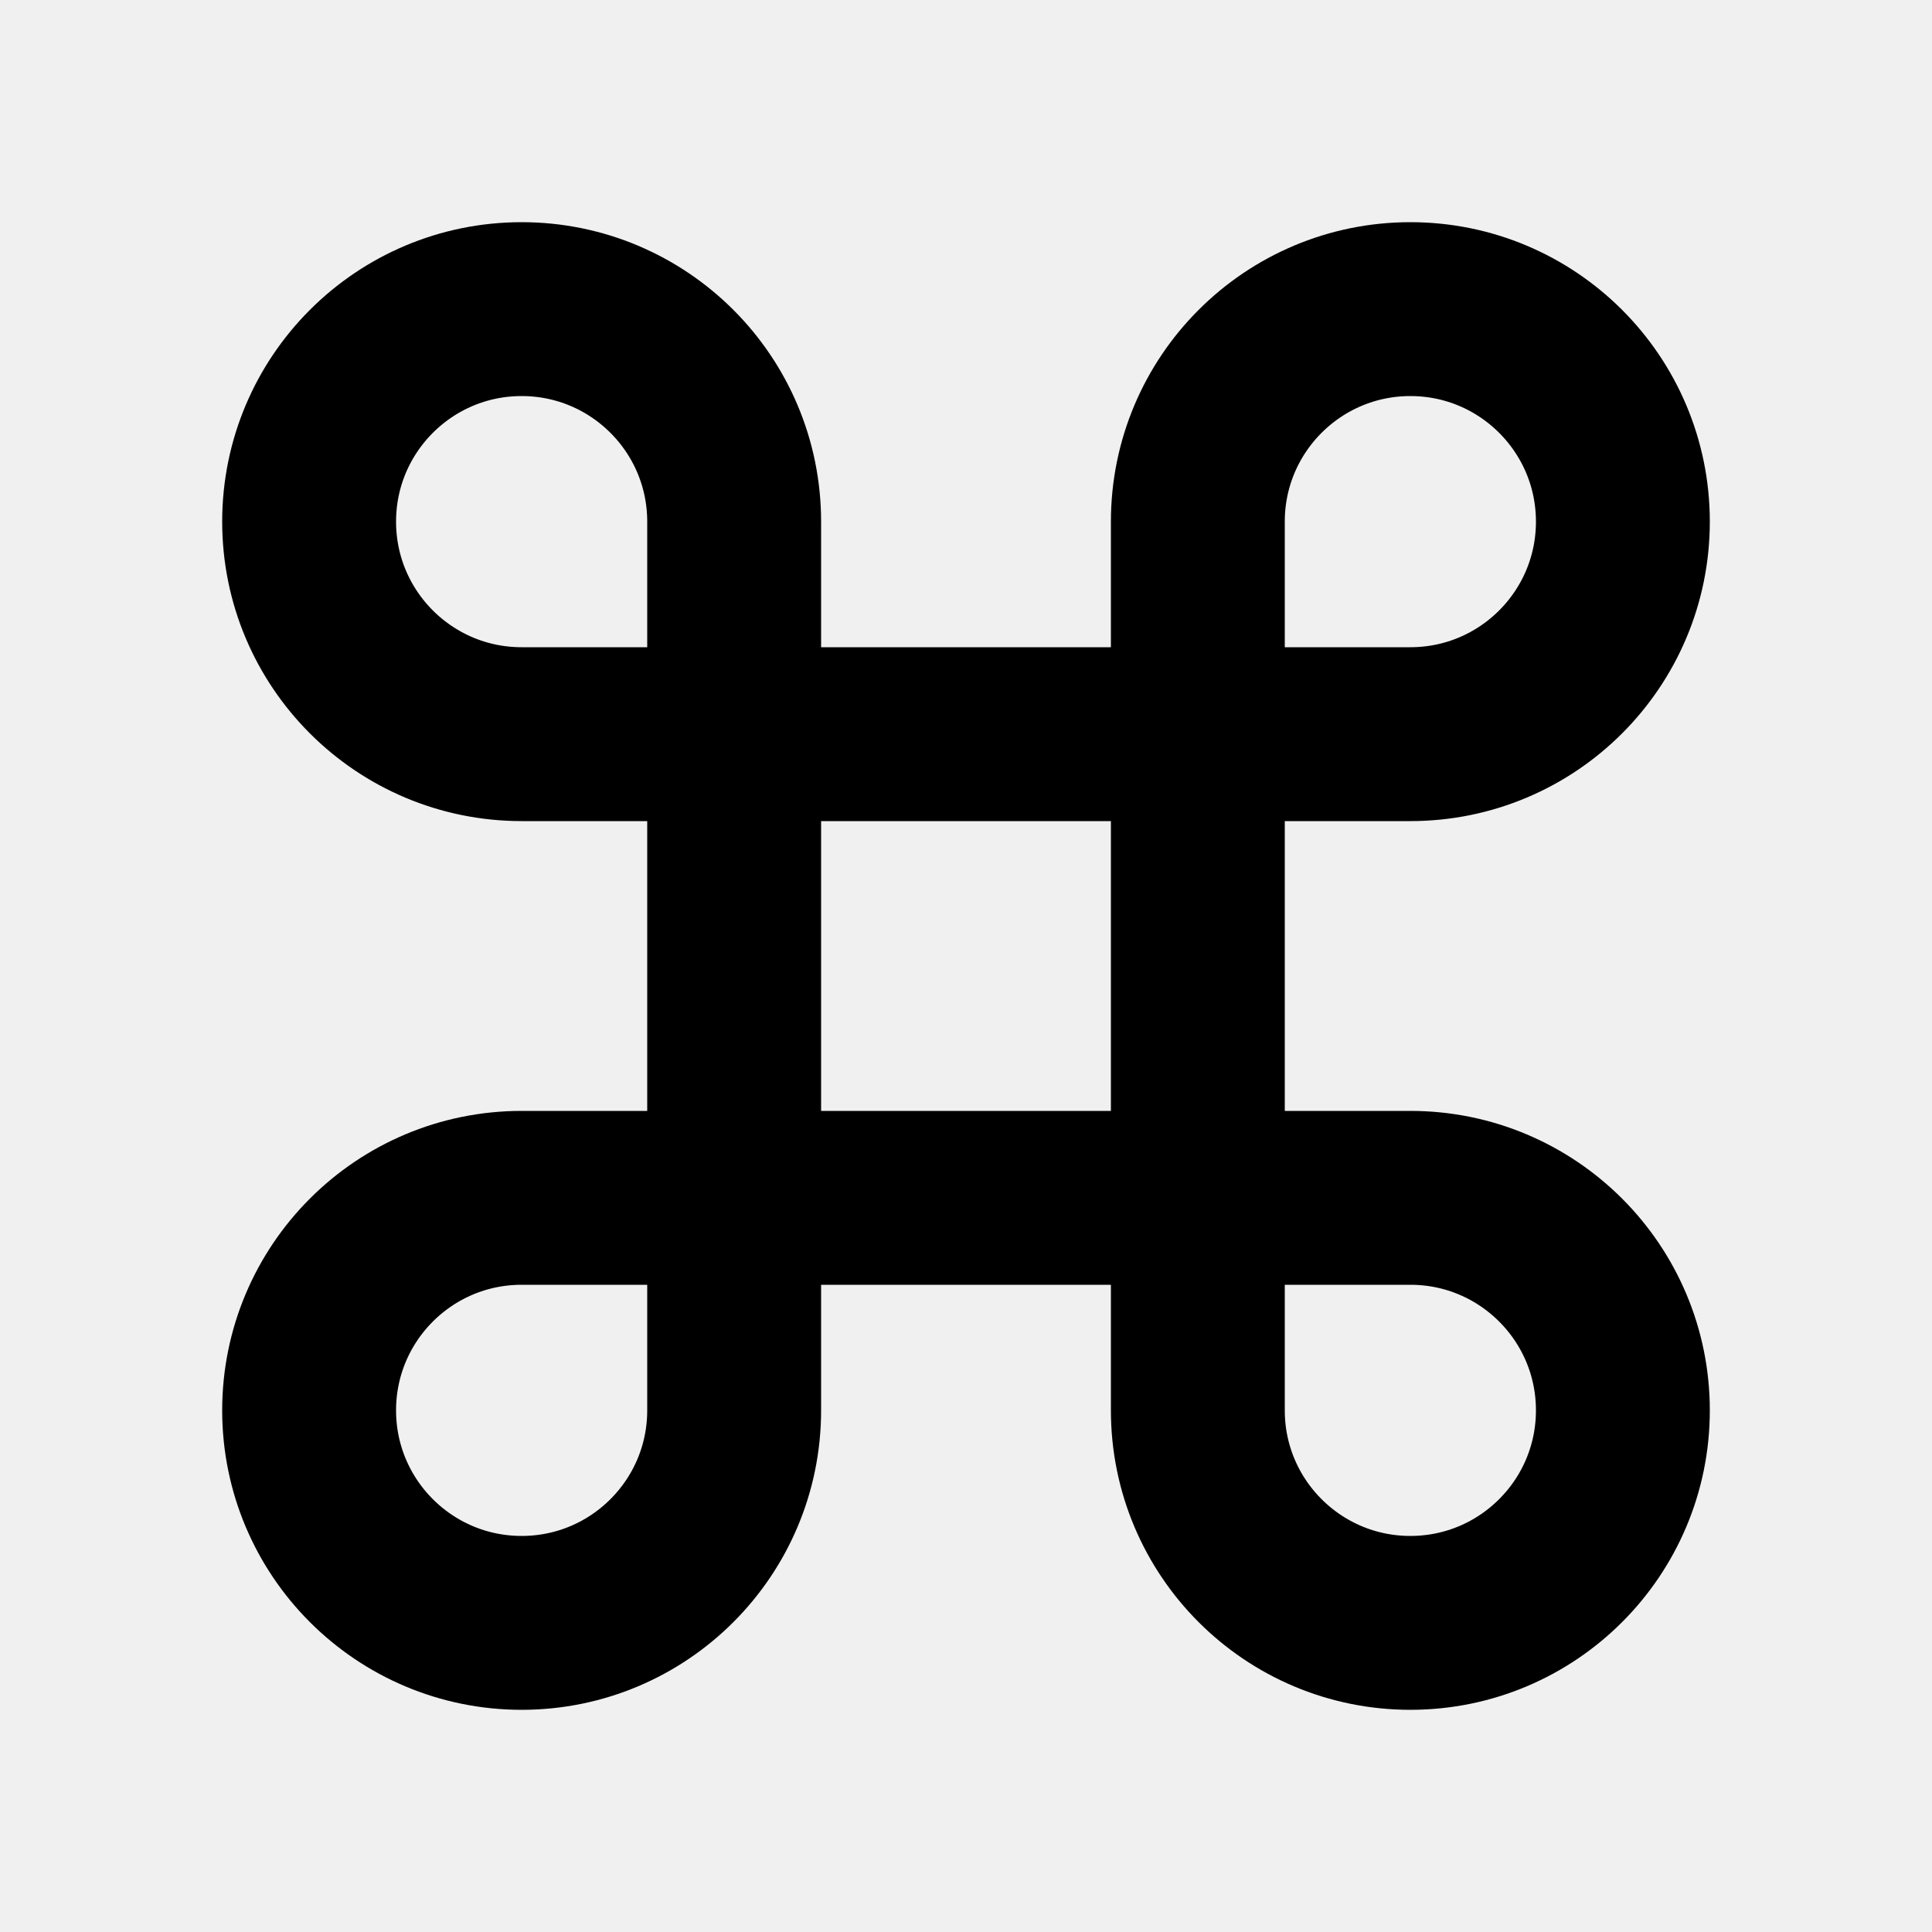
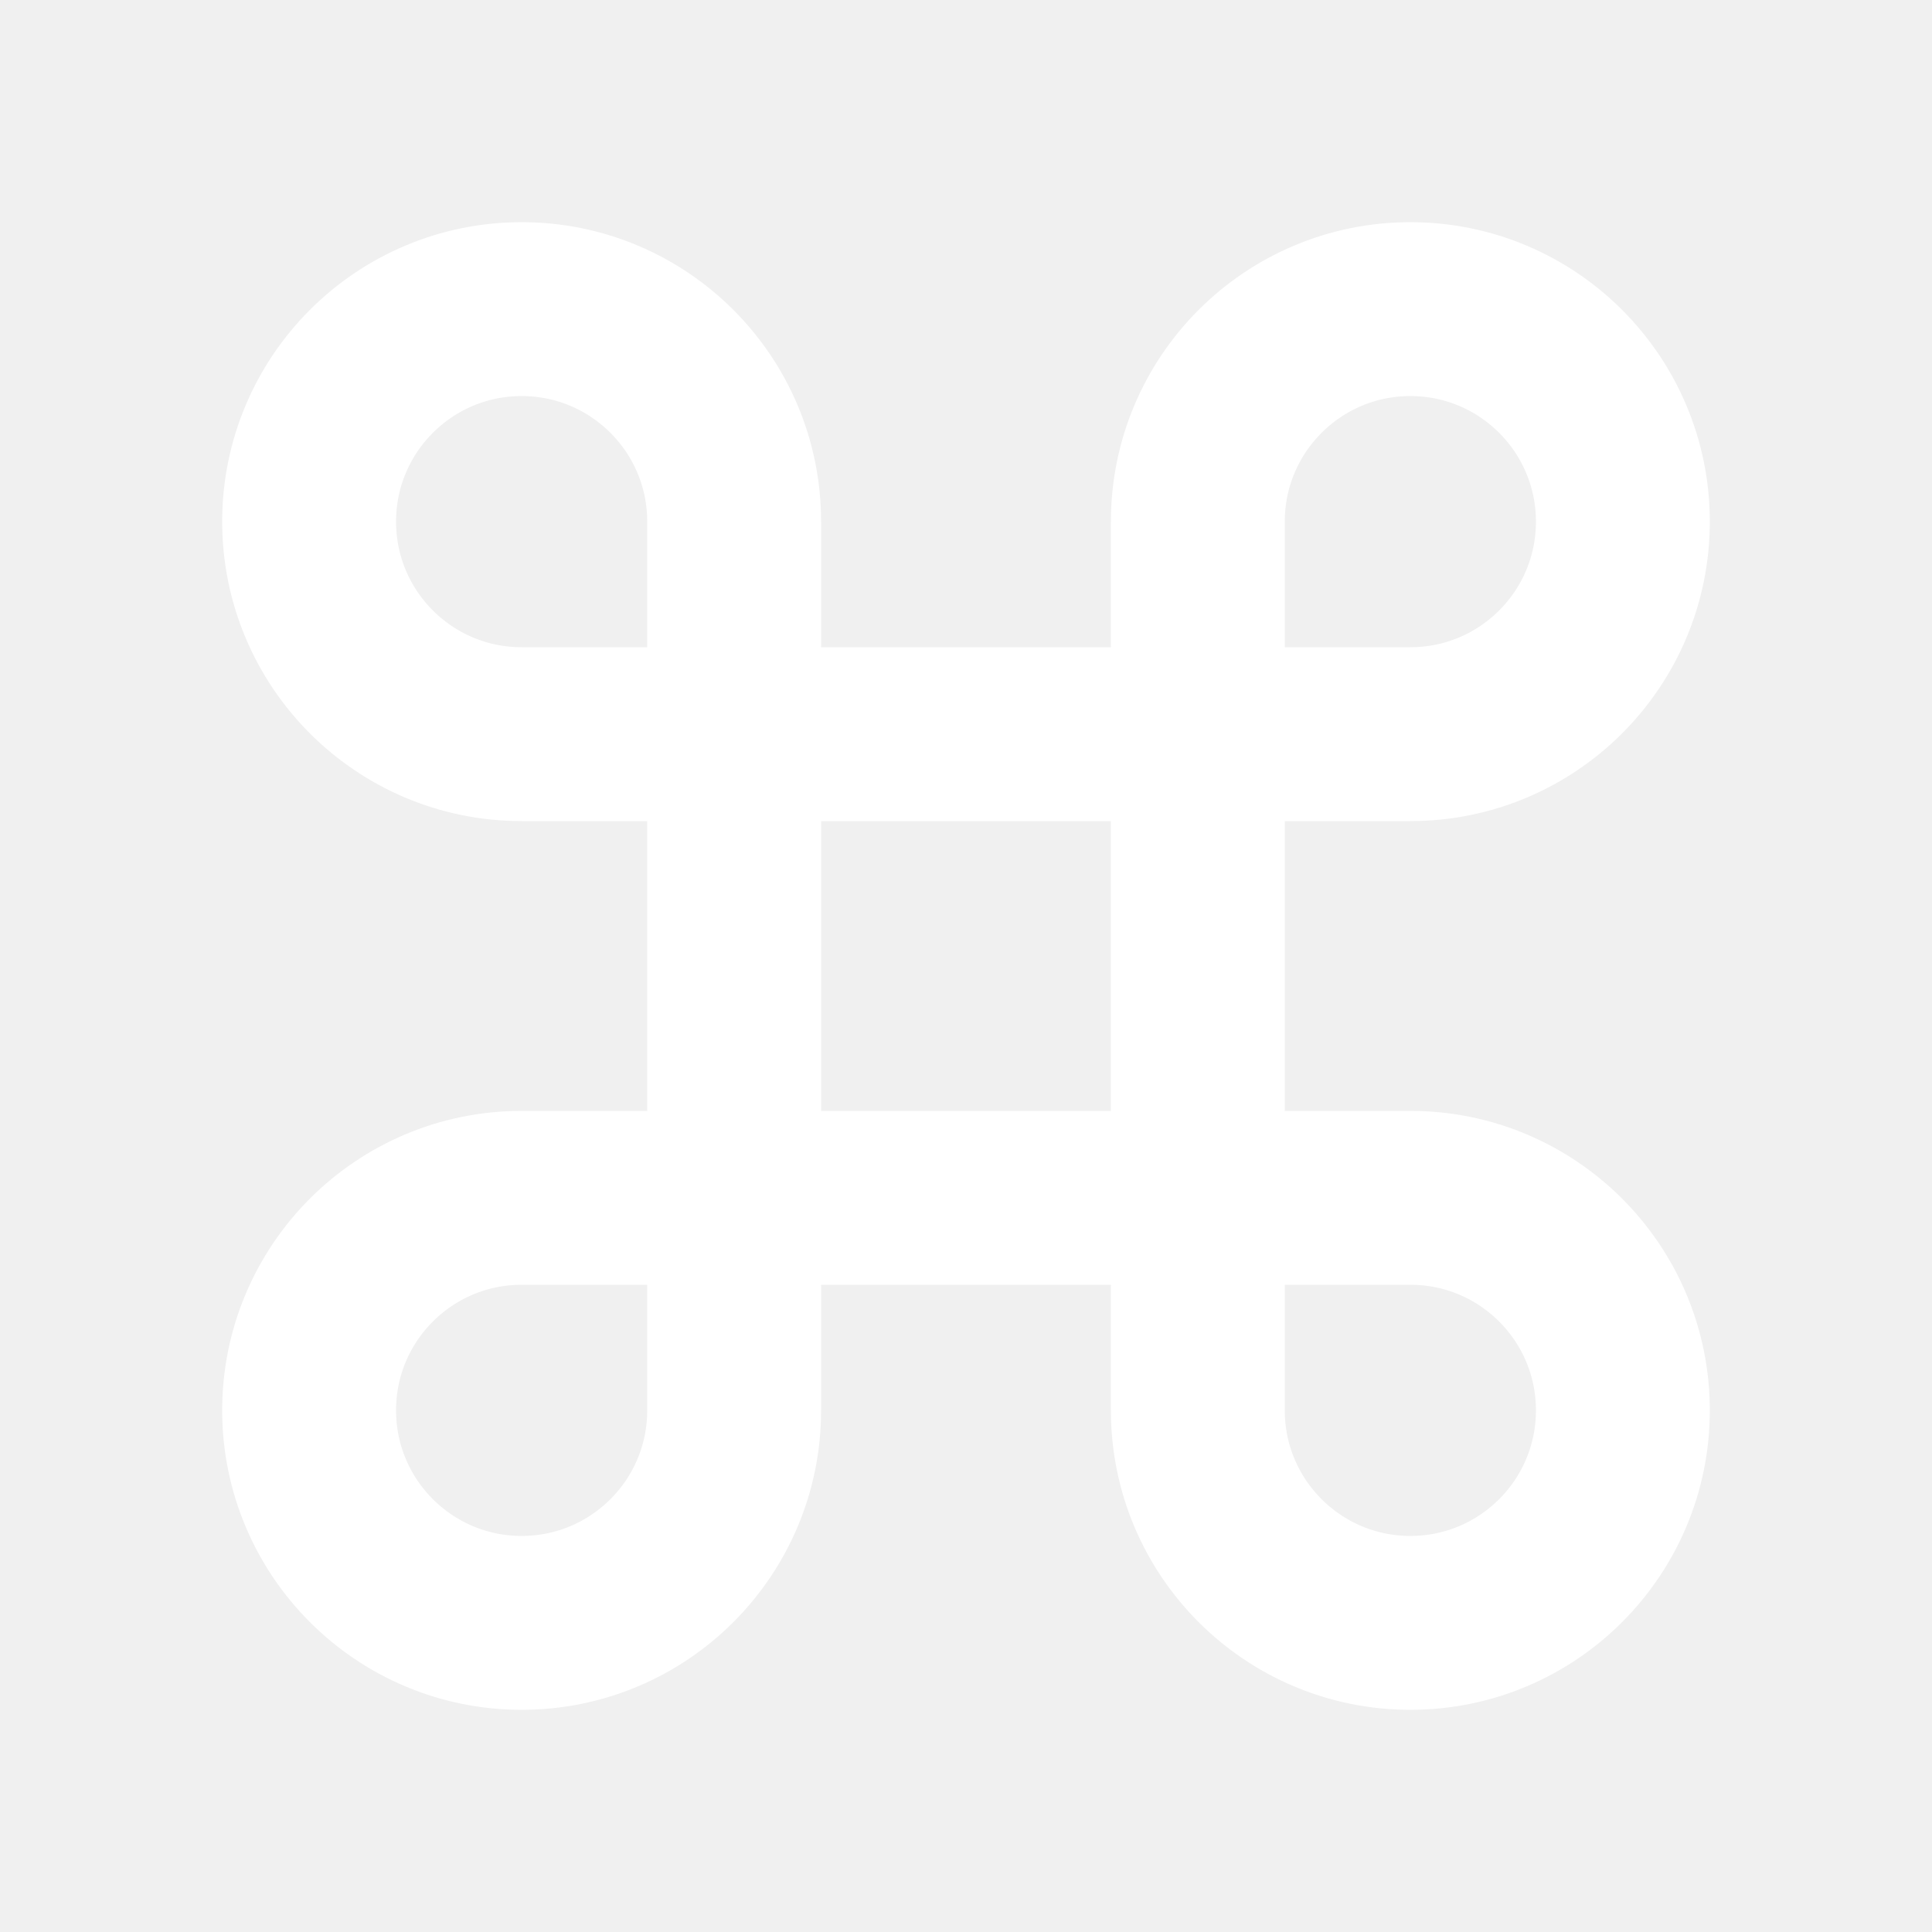
<svg xmlns="http://www.w3.org/2000/svg" width="24" height="24" viewBox="0 0 100 100" fill="none">
-   <path d="M38 38H27C20.925 38 16 33.075 16 27C16 20.925 20.925 16 27 16C33.075 16 38 20.925 38 27V73C38 79.075 33.075 84 27 84C20.925 84 16 79.075 16 73C16 66.925 20.925 62 27 62H73C79.075 62 84 66.925 84 73C84 79.075 79.075 84 73 84C66.925 84 62 79.075 62 73V27C62 20.925 66.925 16 73 16C79.075 16 84 20.925 84 27C84 33.075 79.075 38 73 38H38V62" stroke="currentColor" stroke-width="9" stroke-linecap="round" stroke-linejoin="round" />
+   <path d="M38 38H27C20.925 38 16 33.075 16 27C16 20.925 20.925 16 27 16C33.075 16 38 20.925 38 27V73C38 79.075 33.075 84 27 84C20.925 84 16 79.075 16 73C16 66.925 20.925 62 27 62H73C79.075 62 84 66.925 84 73C84 79.075 79.075 84 73 84C66.925 84 62 79.075 62 73V27C62 20.925 66.925 16 73 16C79.075 16 84 20.925 84 27C84 33.075 79.075 38 73 38H38V62" stroke="#FFFFFF" stroke-width="9" stroke-linecap="round" stroke-linejoin="round" />
</svg>
